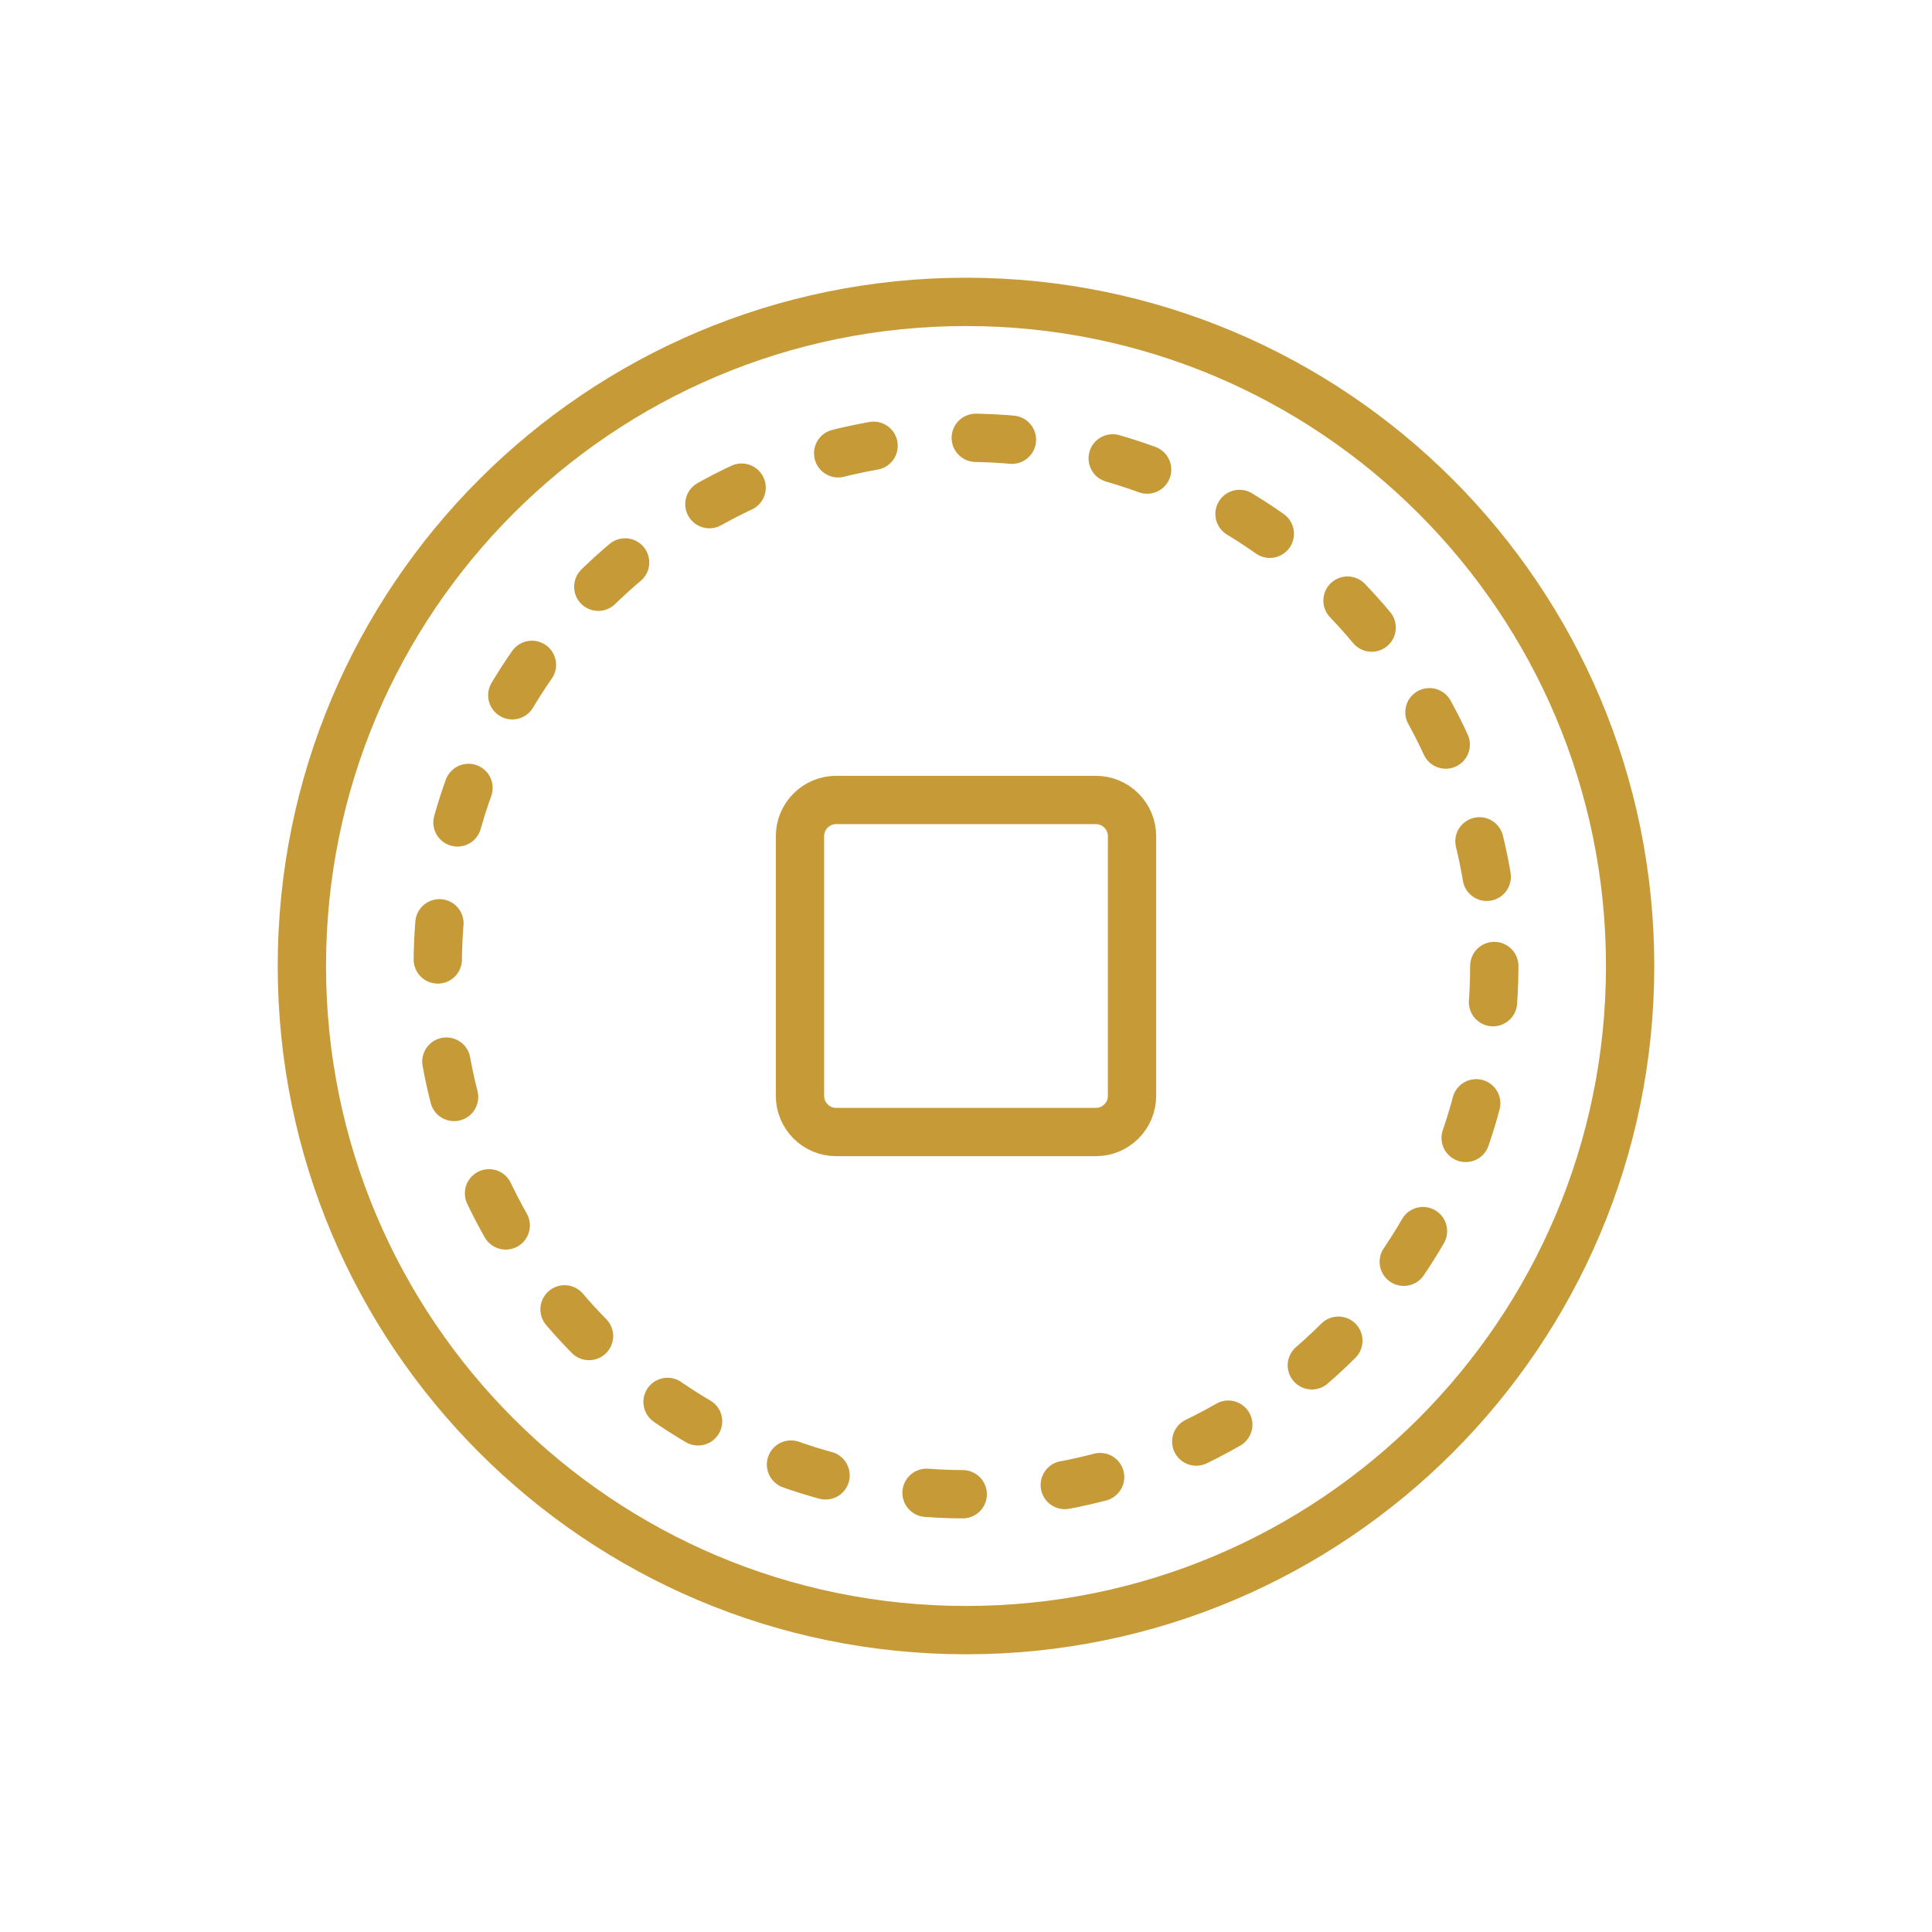
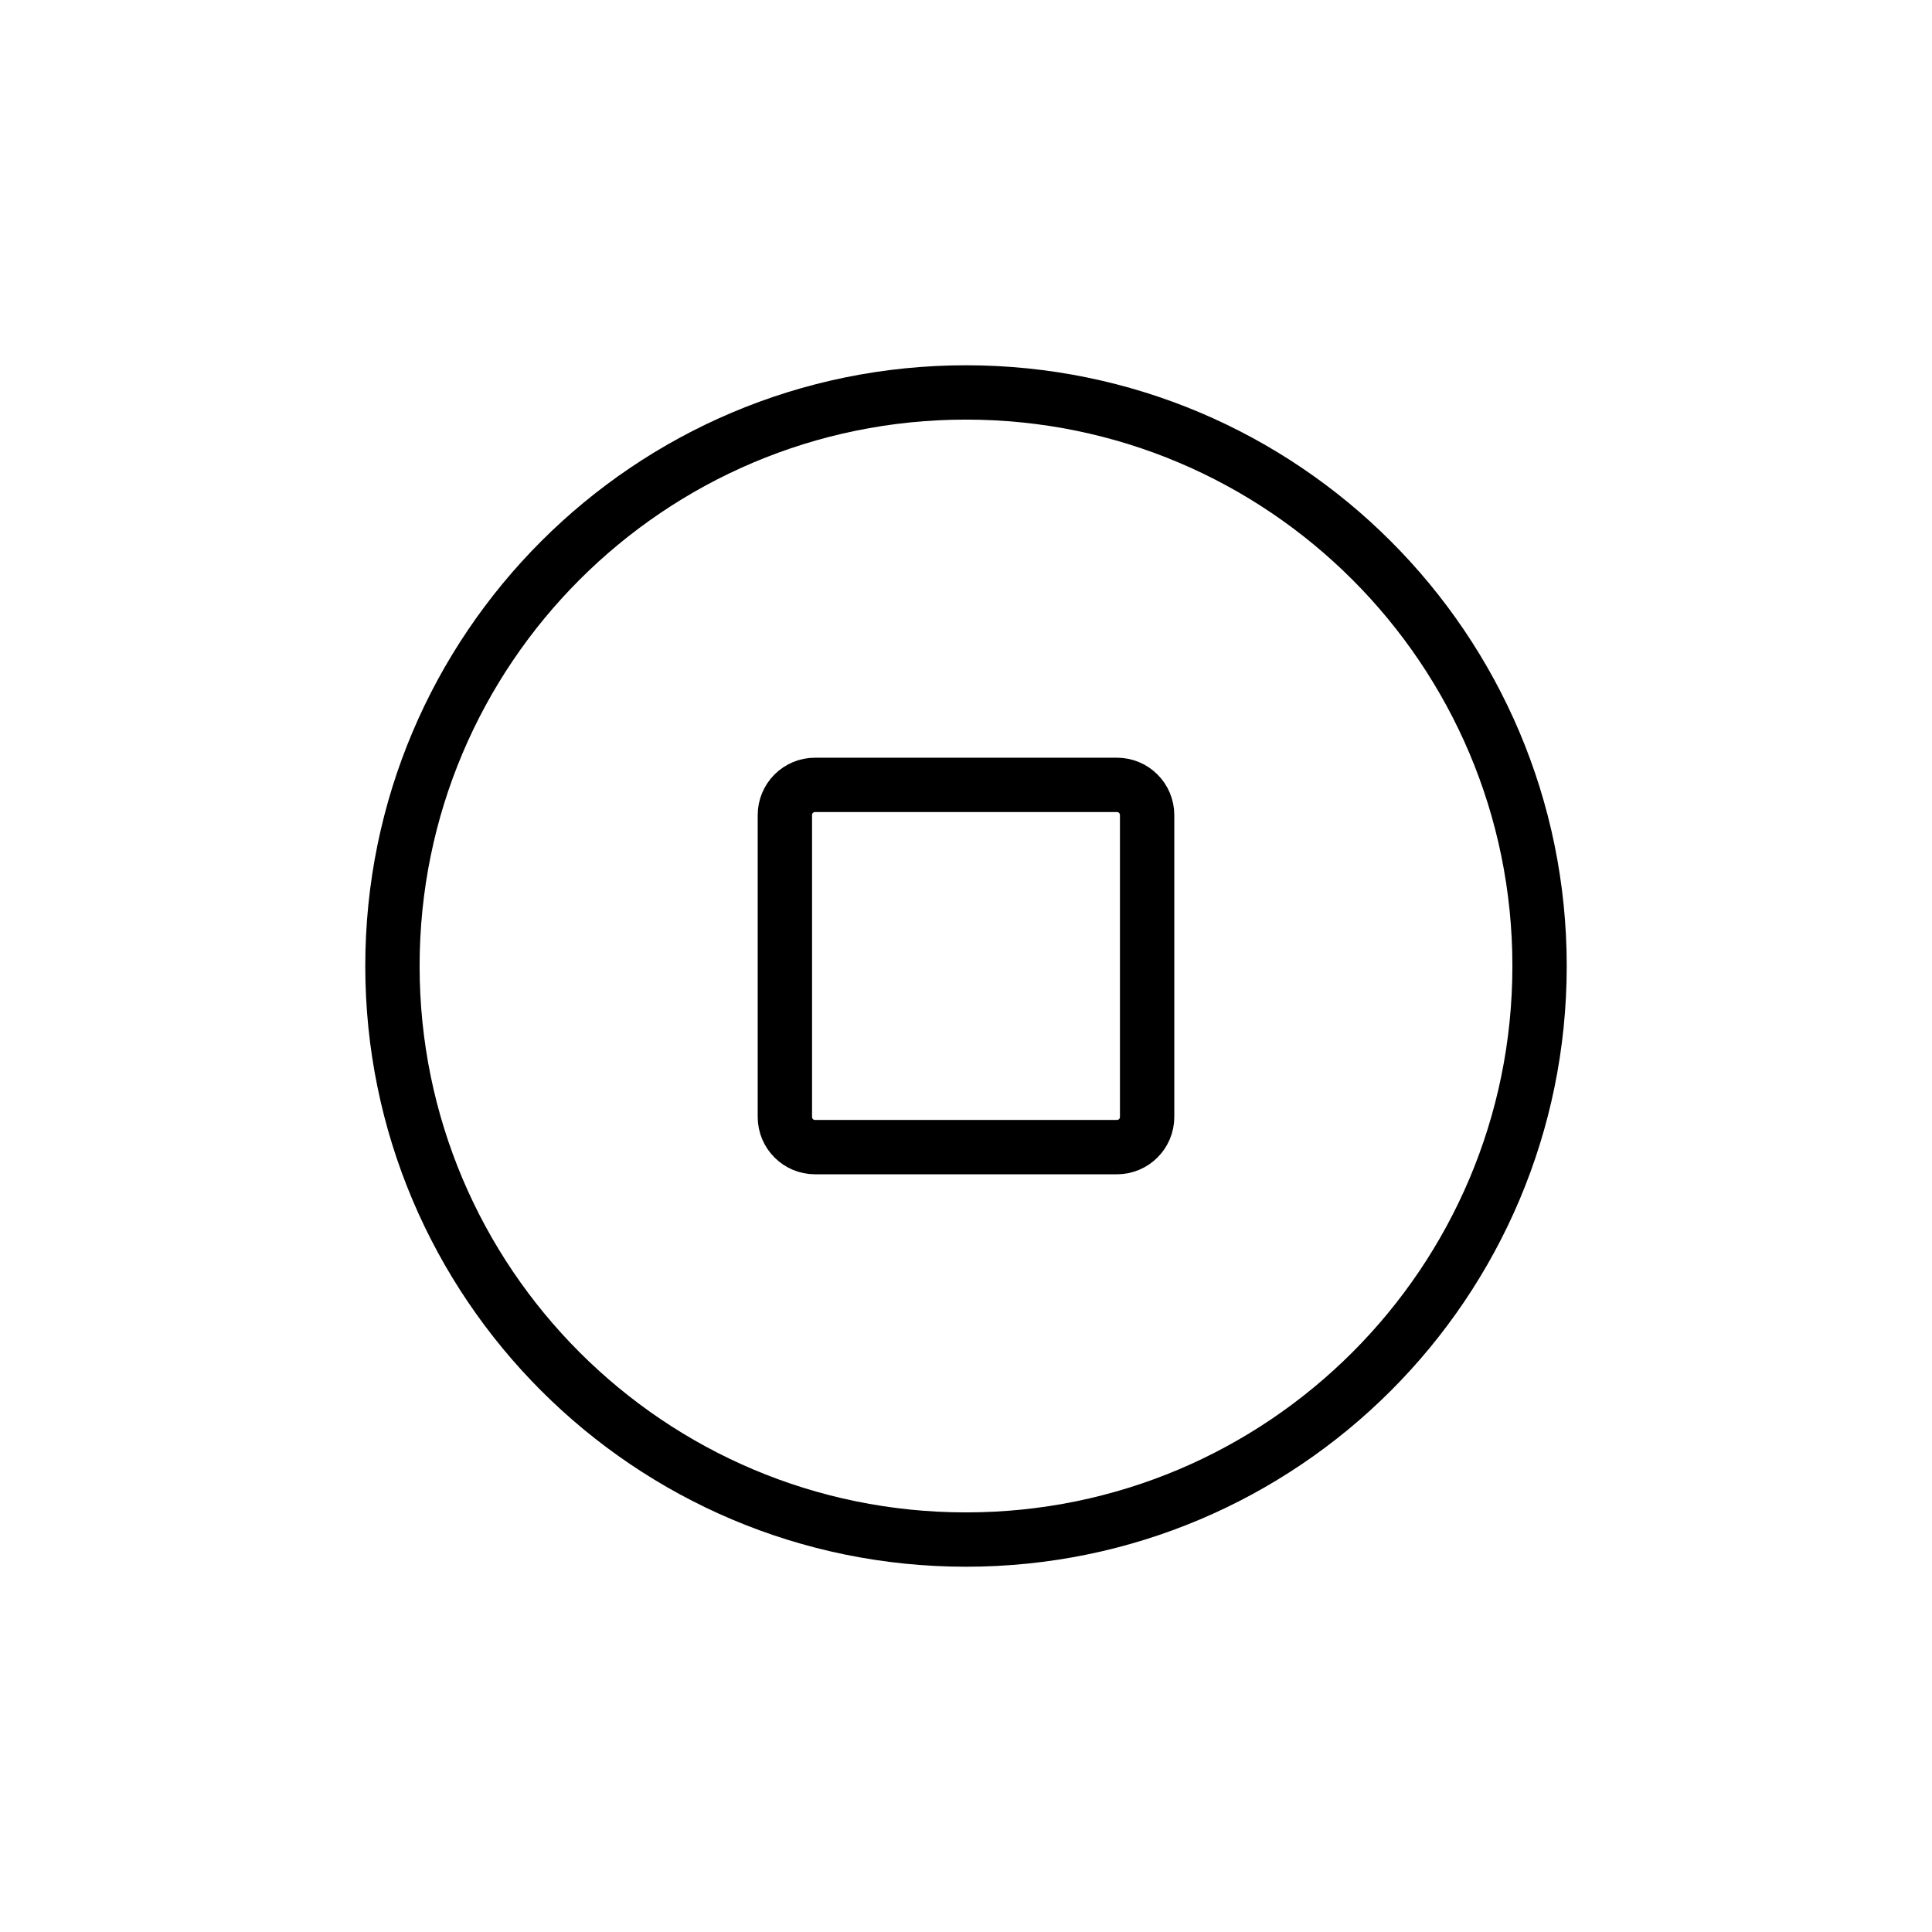
- <svg xmlns="http://www.w3.org/2000/svg" viewBox="0 0 64 64" fill="none" stroke="#C79A38" stroke-width="1.6" stroke-linecap="round" stroke-linejoin="round">
-   <circle cx="32" cy="32" r="22" />
-   <circle cx="32" cy="32" r="17.5" stroke-dasharray="1.2 3.4" />
-   <rect x="26.5" y="26.5" width="11" height="11" rx="1.2" />
+ <svg xmlns="http://www.w3.org/2000/svg" viewBox="0 0 64 64" fill="none">
+   <g stroke="currentColor" stroke-width="1.8" stroke-linecap="round" stroke-linejoin="round">
+     <circle cx="32" cy="32" r="19" />
+     <rect x="26" y="26" width="12" height="12" rx="1" />
+   </g>
</svg>
